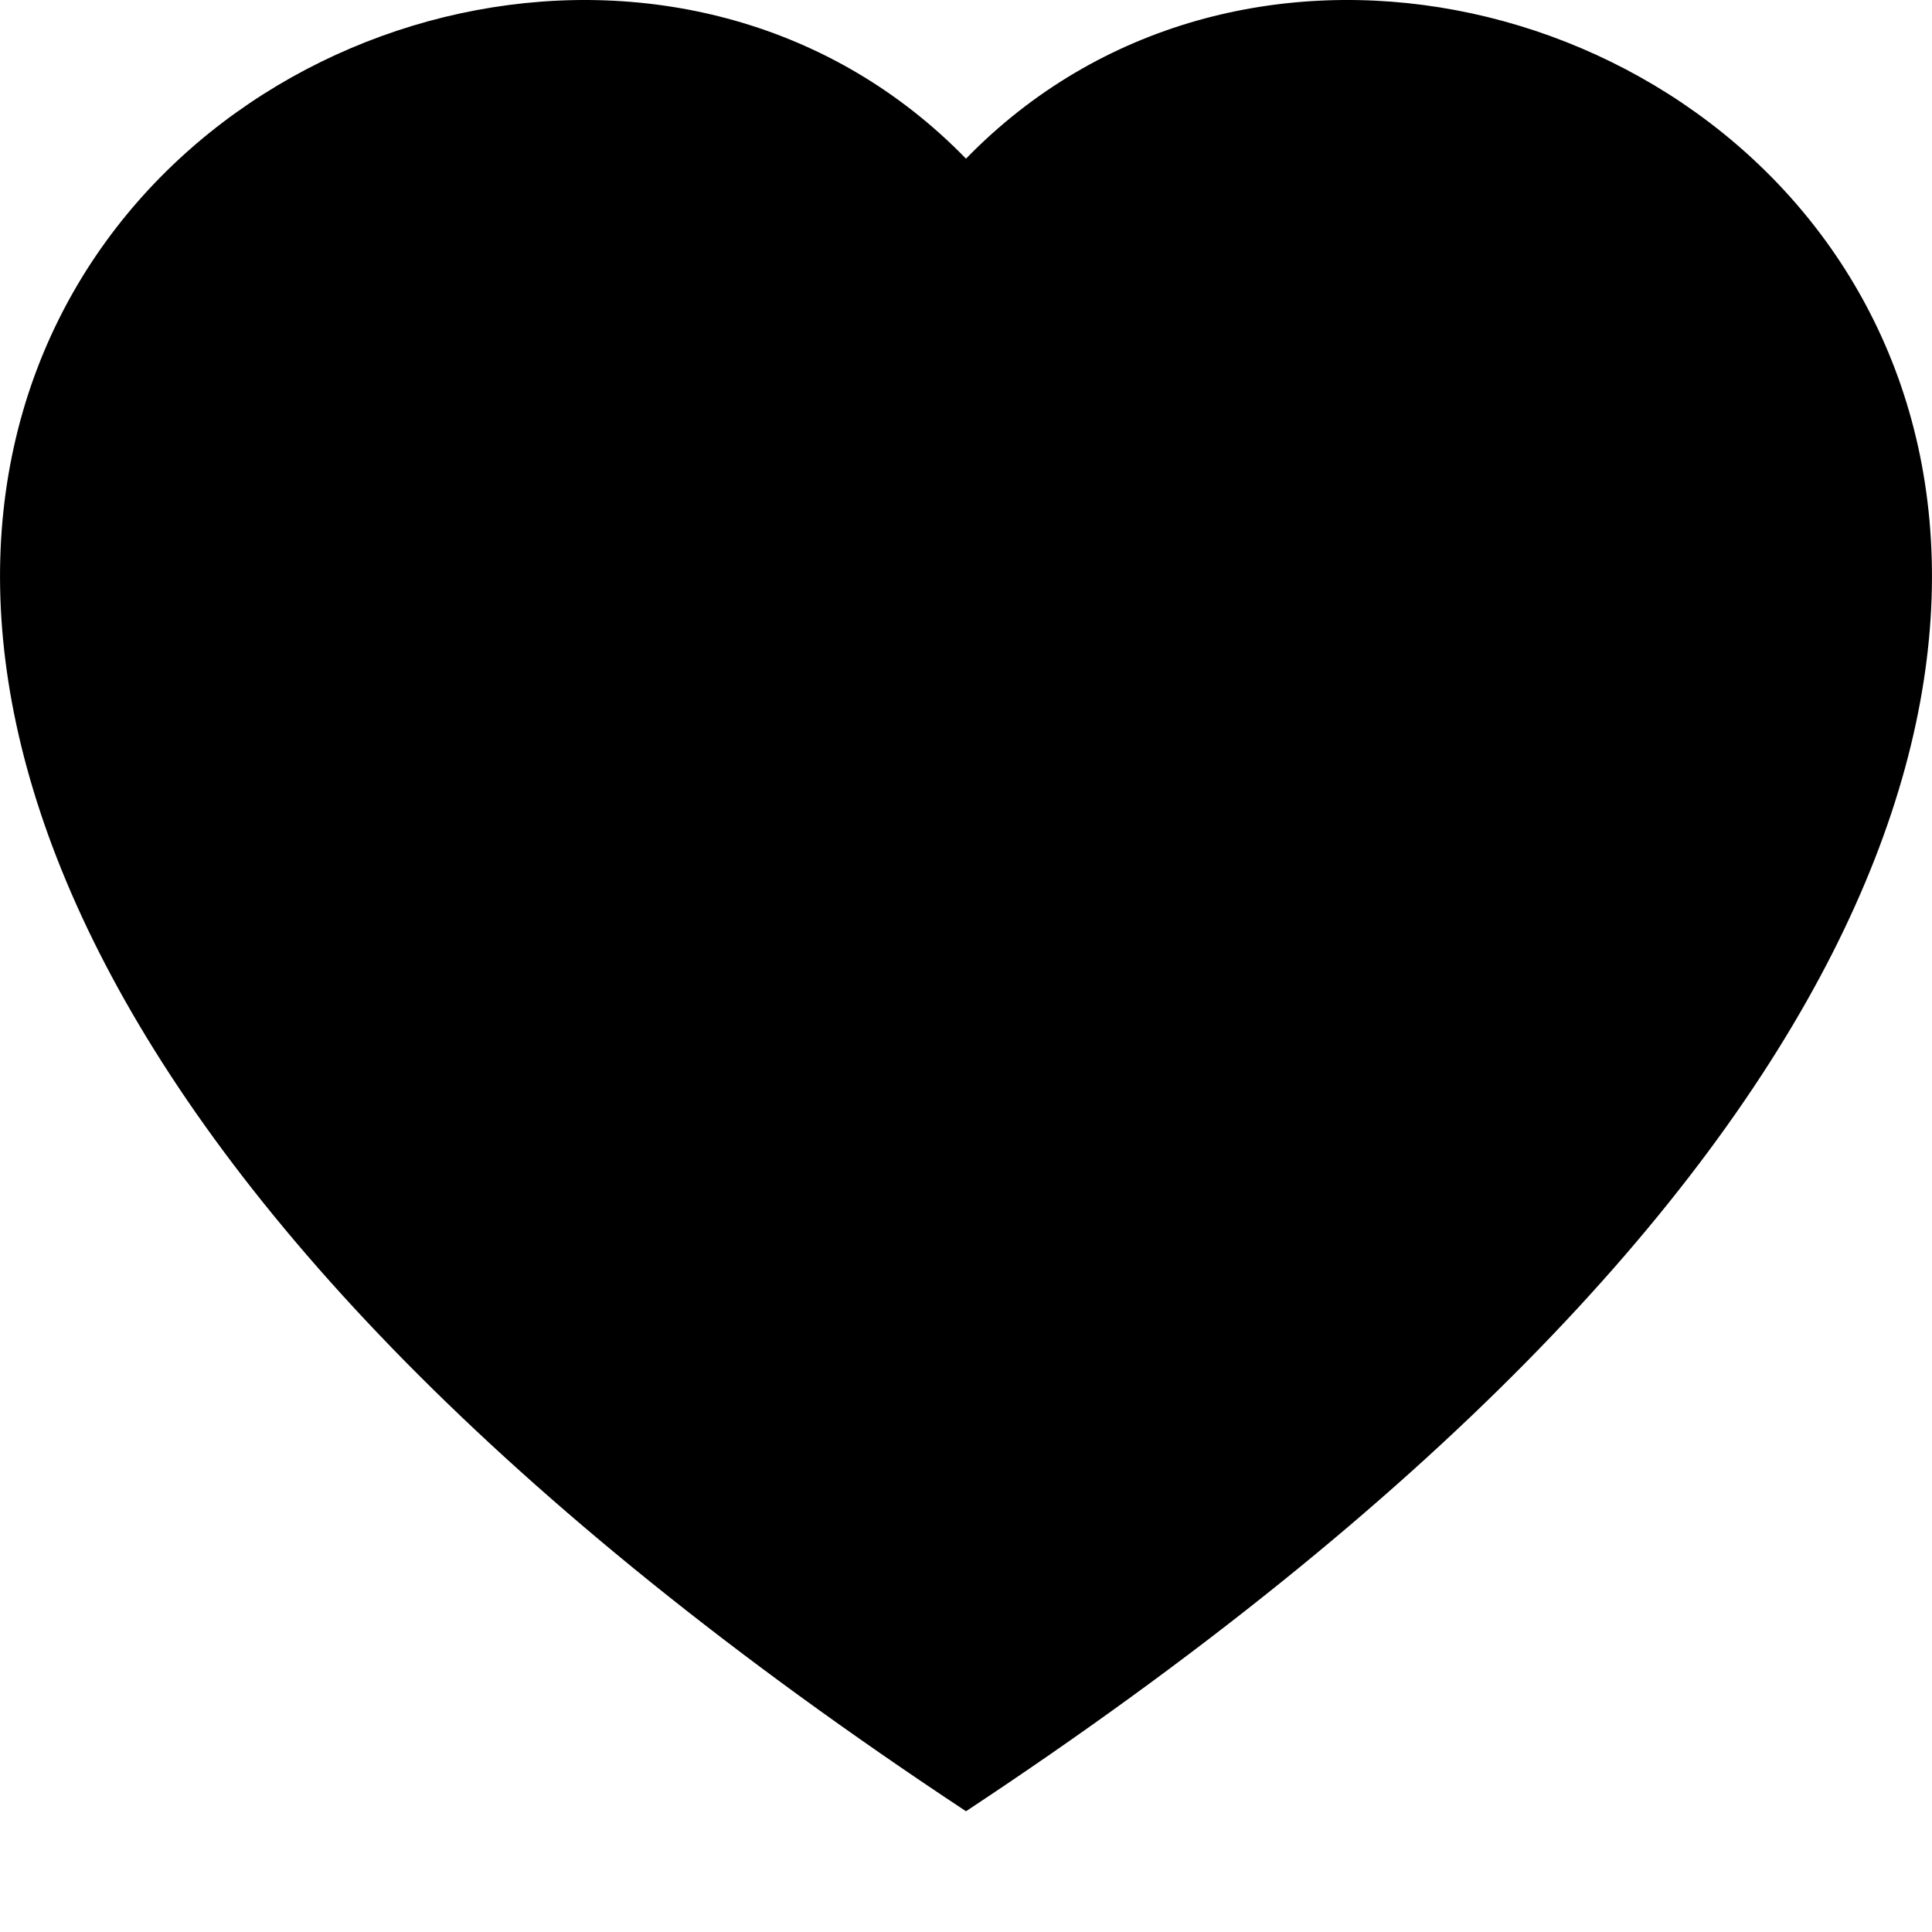
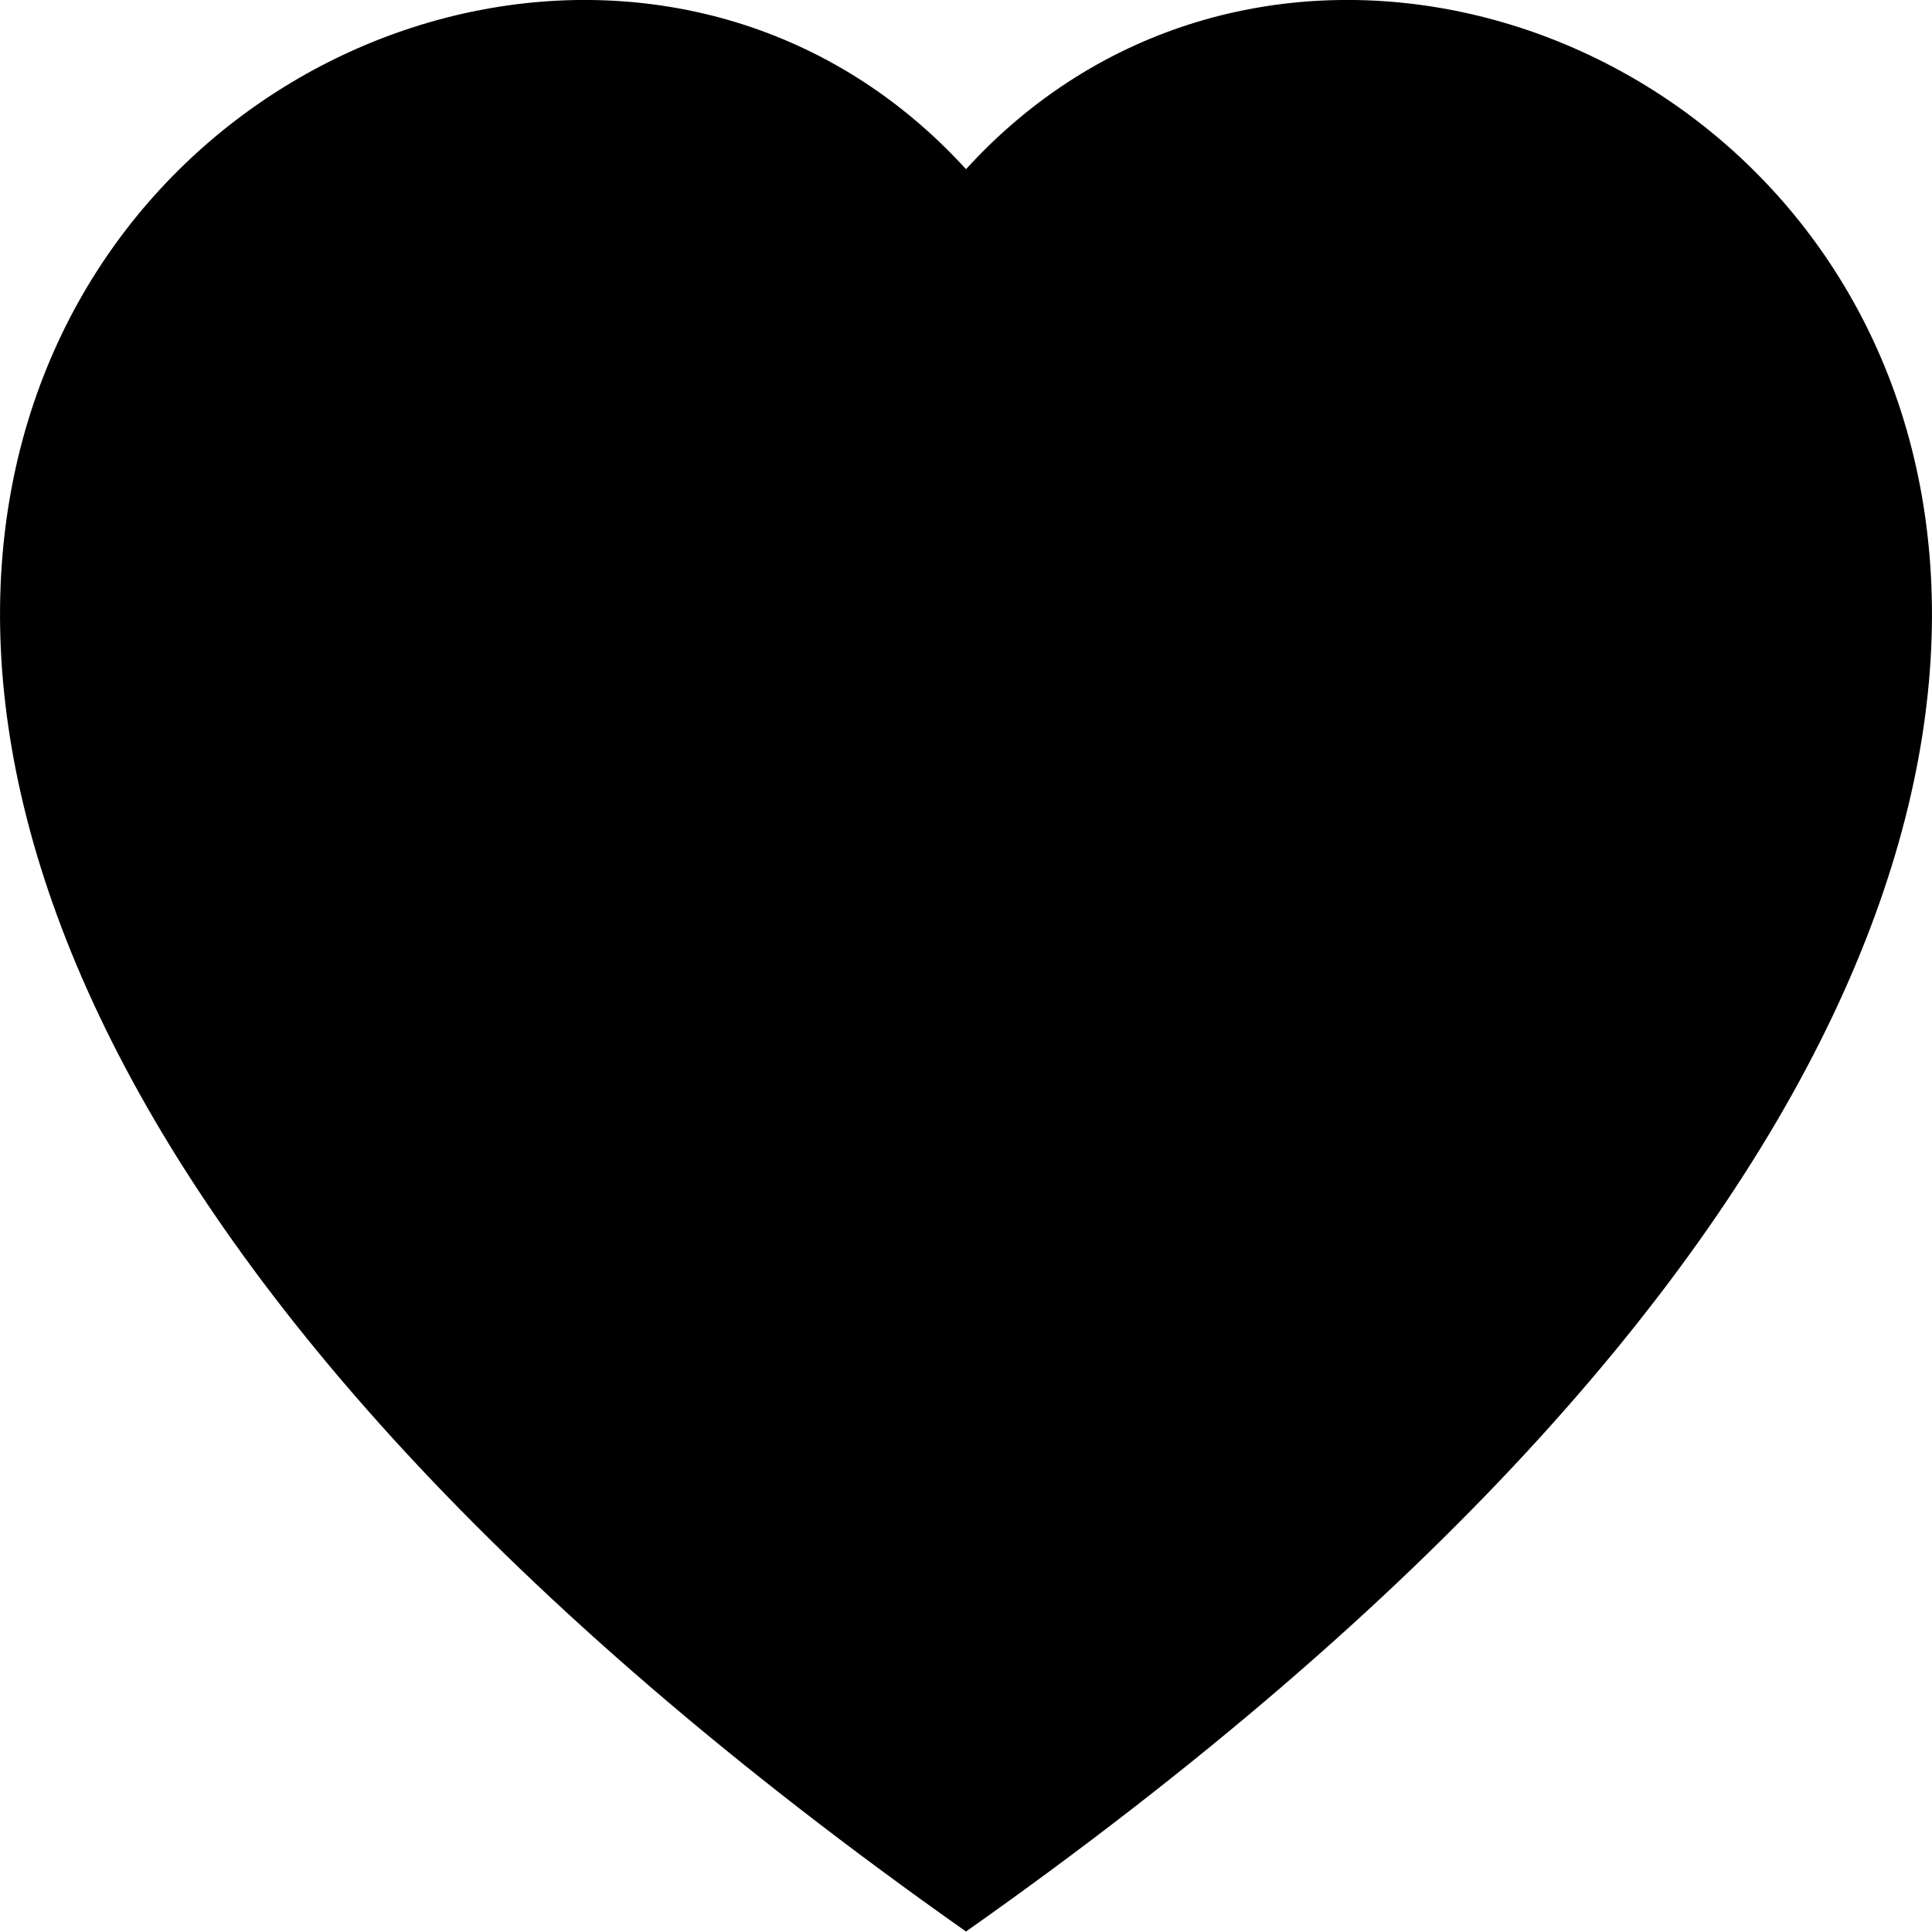
- <svg xmlns="http://www.w3.org/2000/svg" width="24" height="24" fill="currentColor" class="bi bi-heart-fill" viewBox="0 0 16 16">
-   <path fill-rule="evenodd" d="M8 1.314C12.438-3.248 23.534 4.735 8 15-7.534 4.736 3.562-3.248 8 1.314z" />
+ <svg xmlns="http://www.w3.org/2000/svg" width="24" height="24" fill="currentColor" class="bi bi-heart-fill" viewBox="0 0 16 16" version="1.1" id="svg63">
+   <defs id="defs67" />
+   <path fill-rule="evenodd" d="M 8,1.401 C 12.438,-3.464 23.534,5.049 8,15.996 -7.534,5.05 3.562,-3.464 8,1.401 Z" id="path61" style="stroke-width:1.033" />
</svg>
